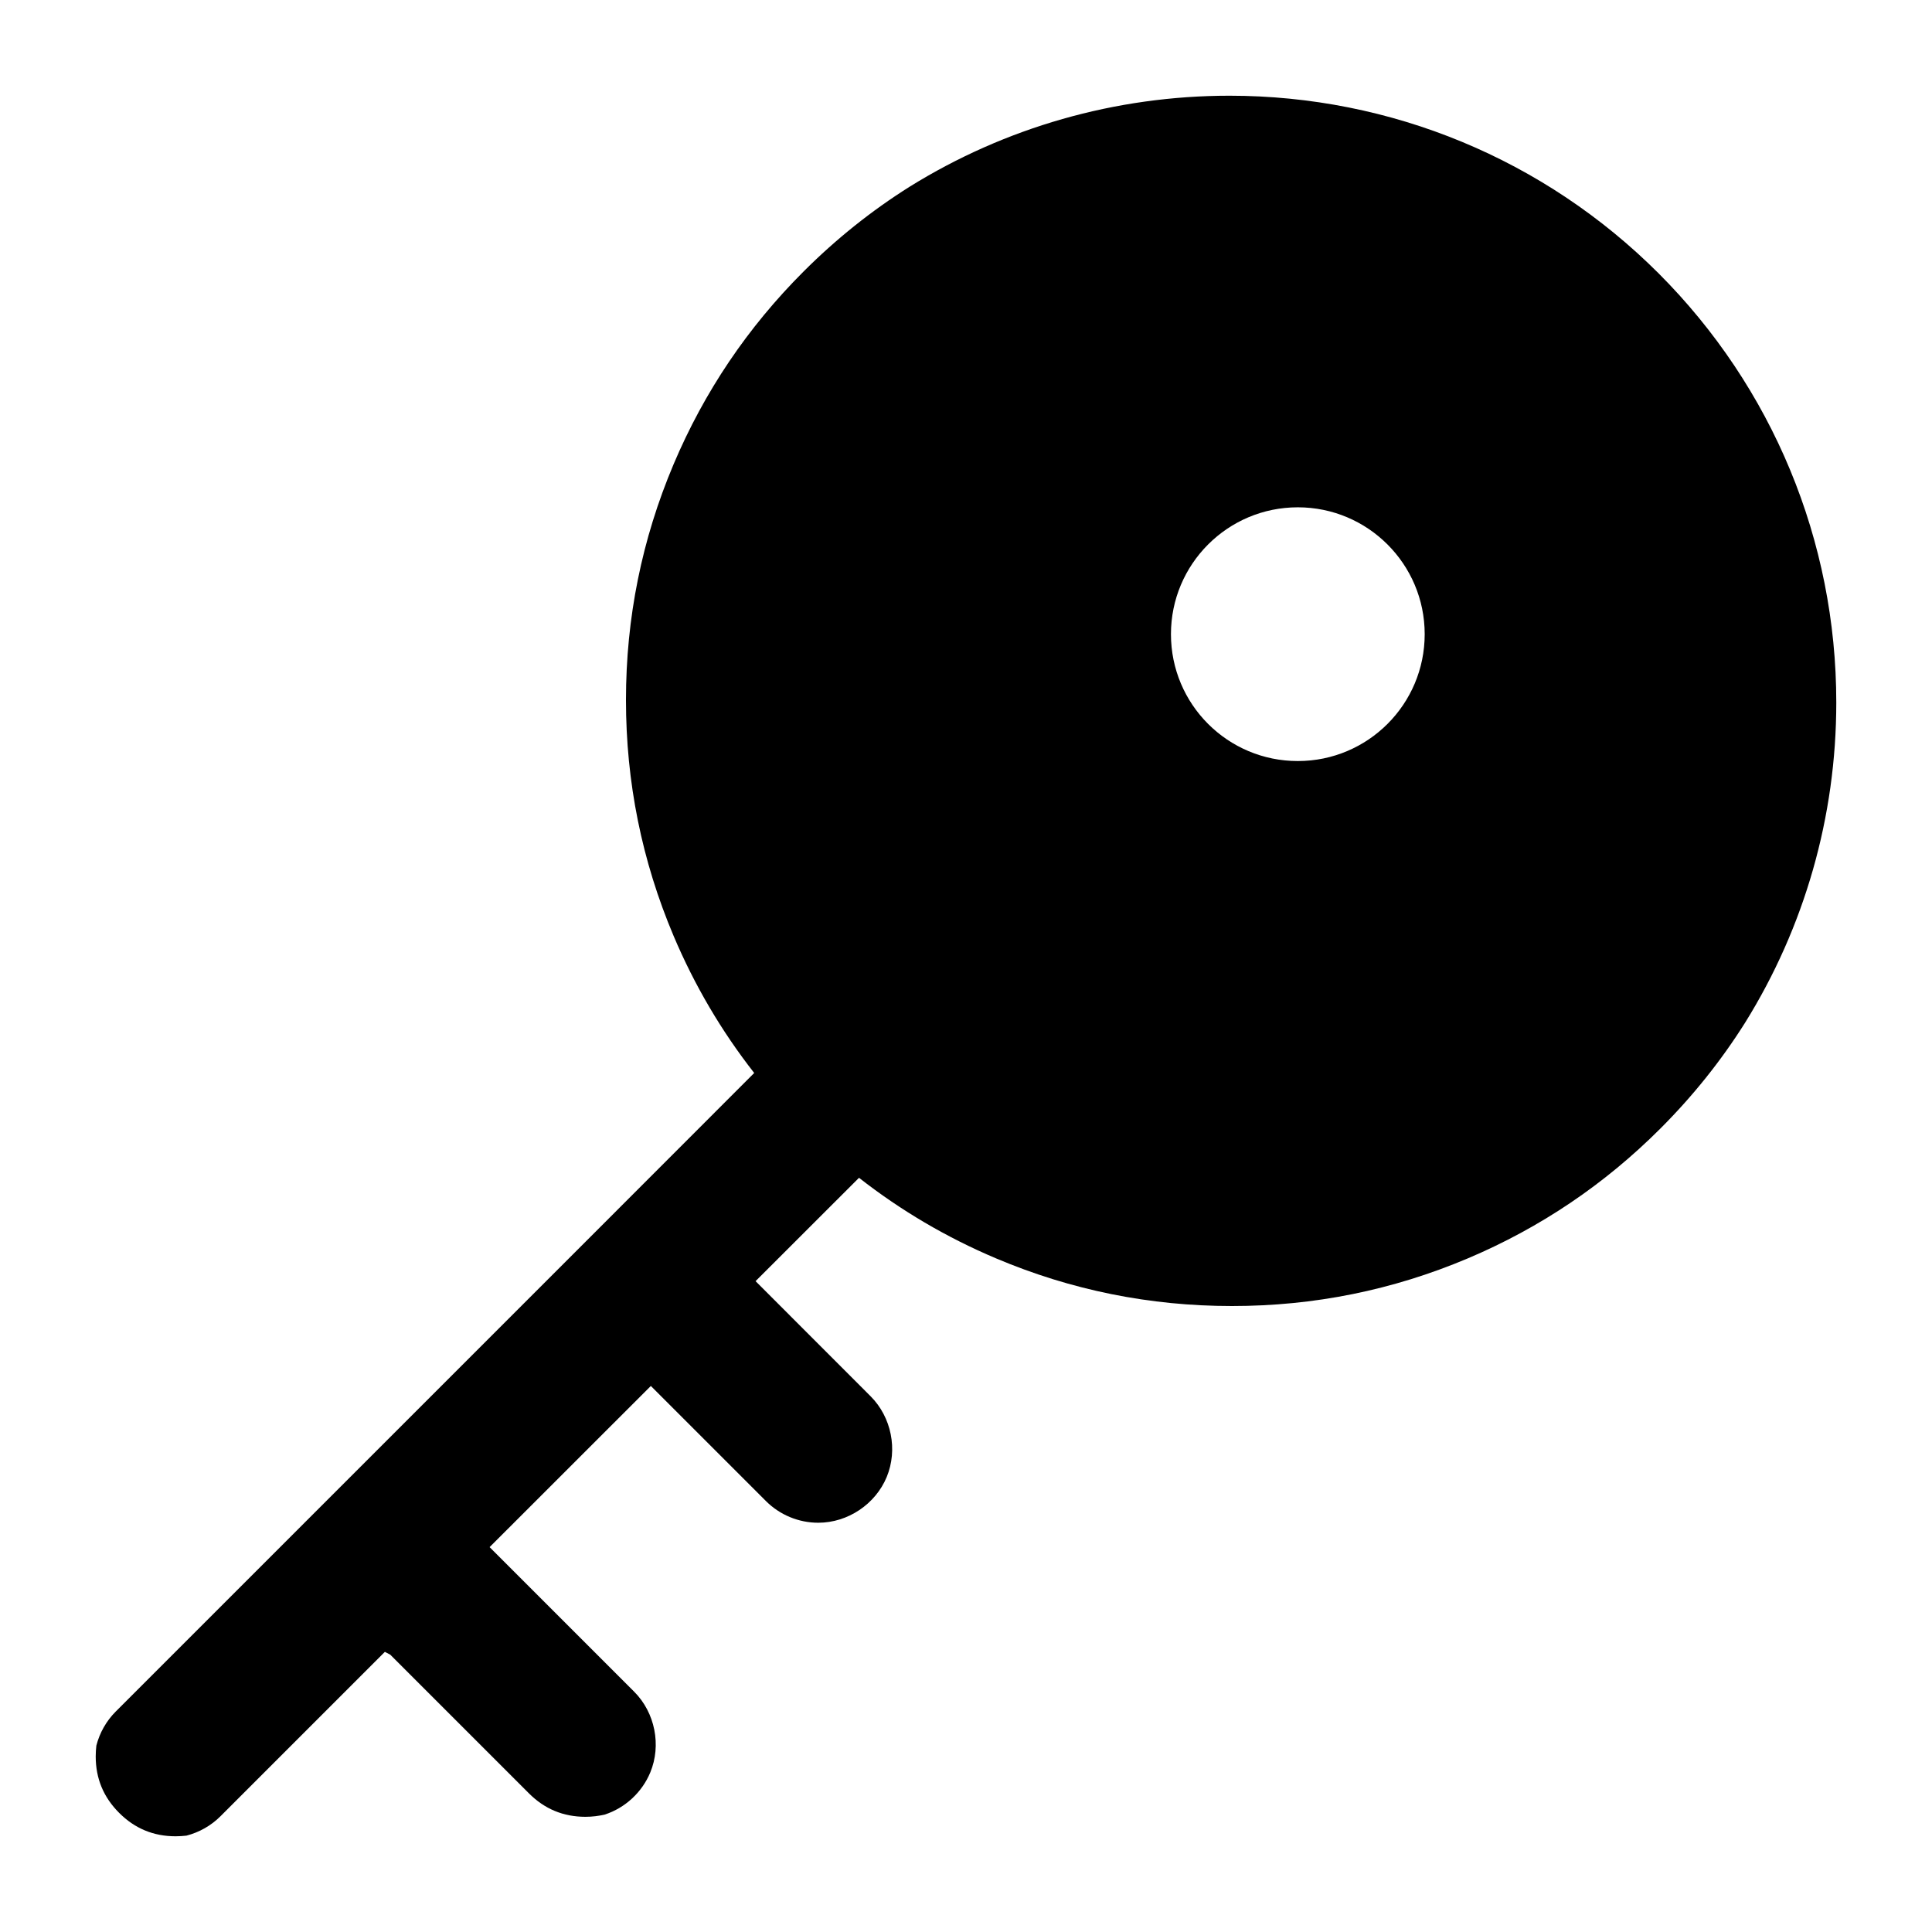
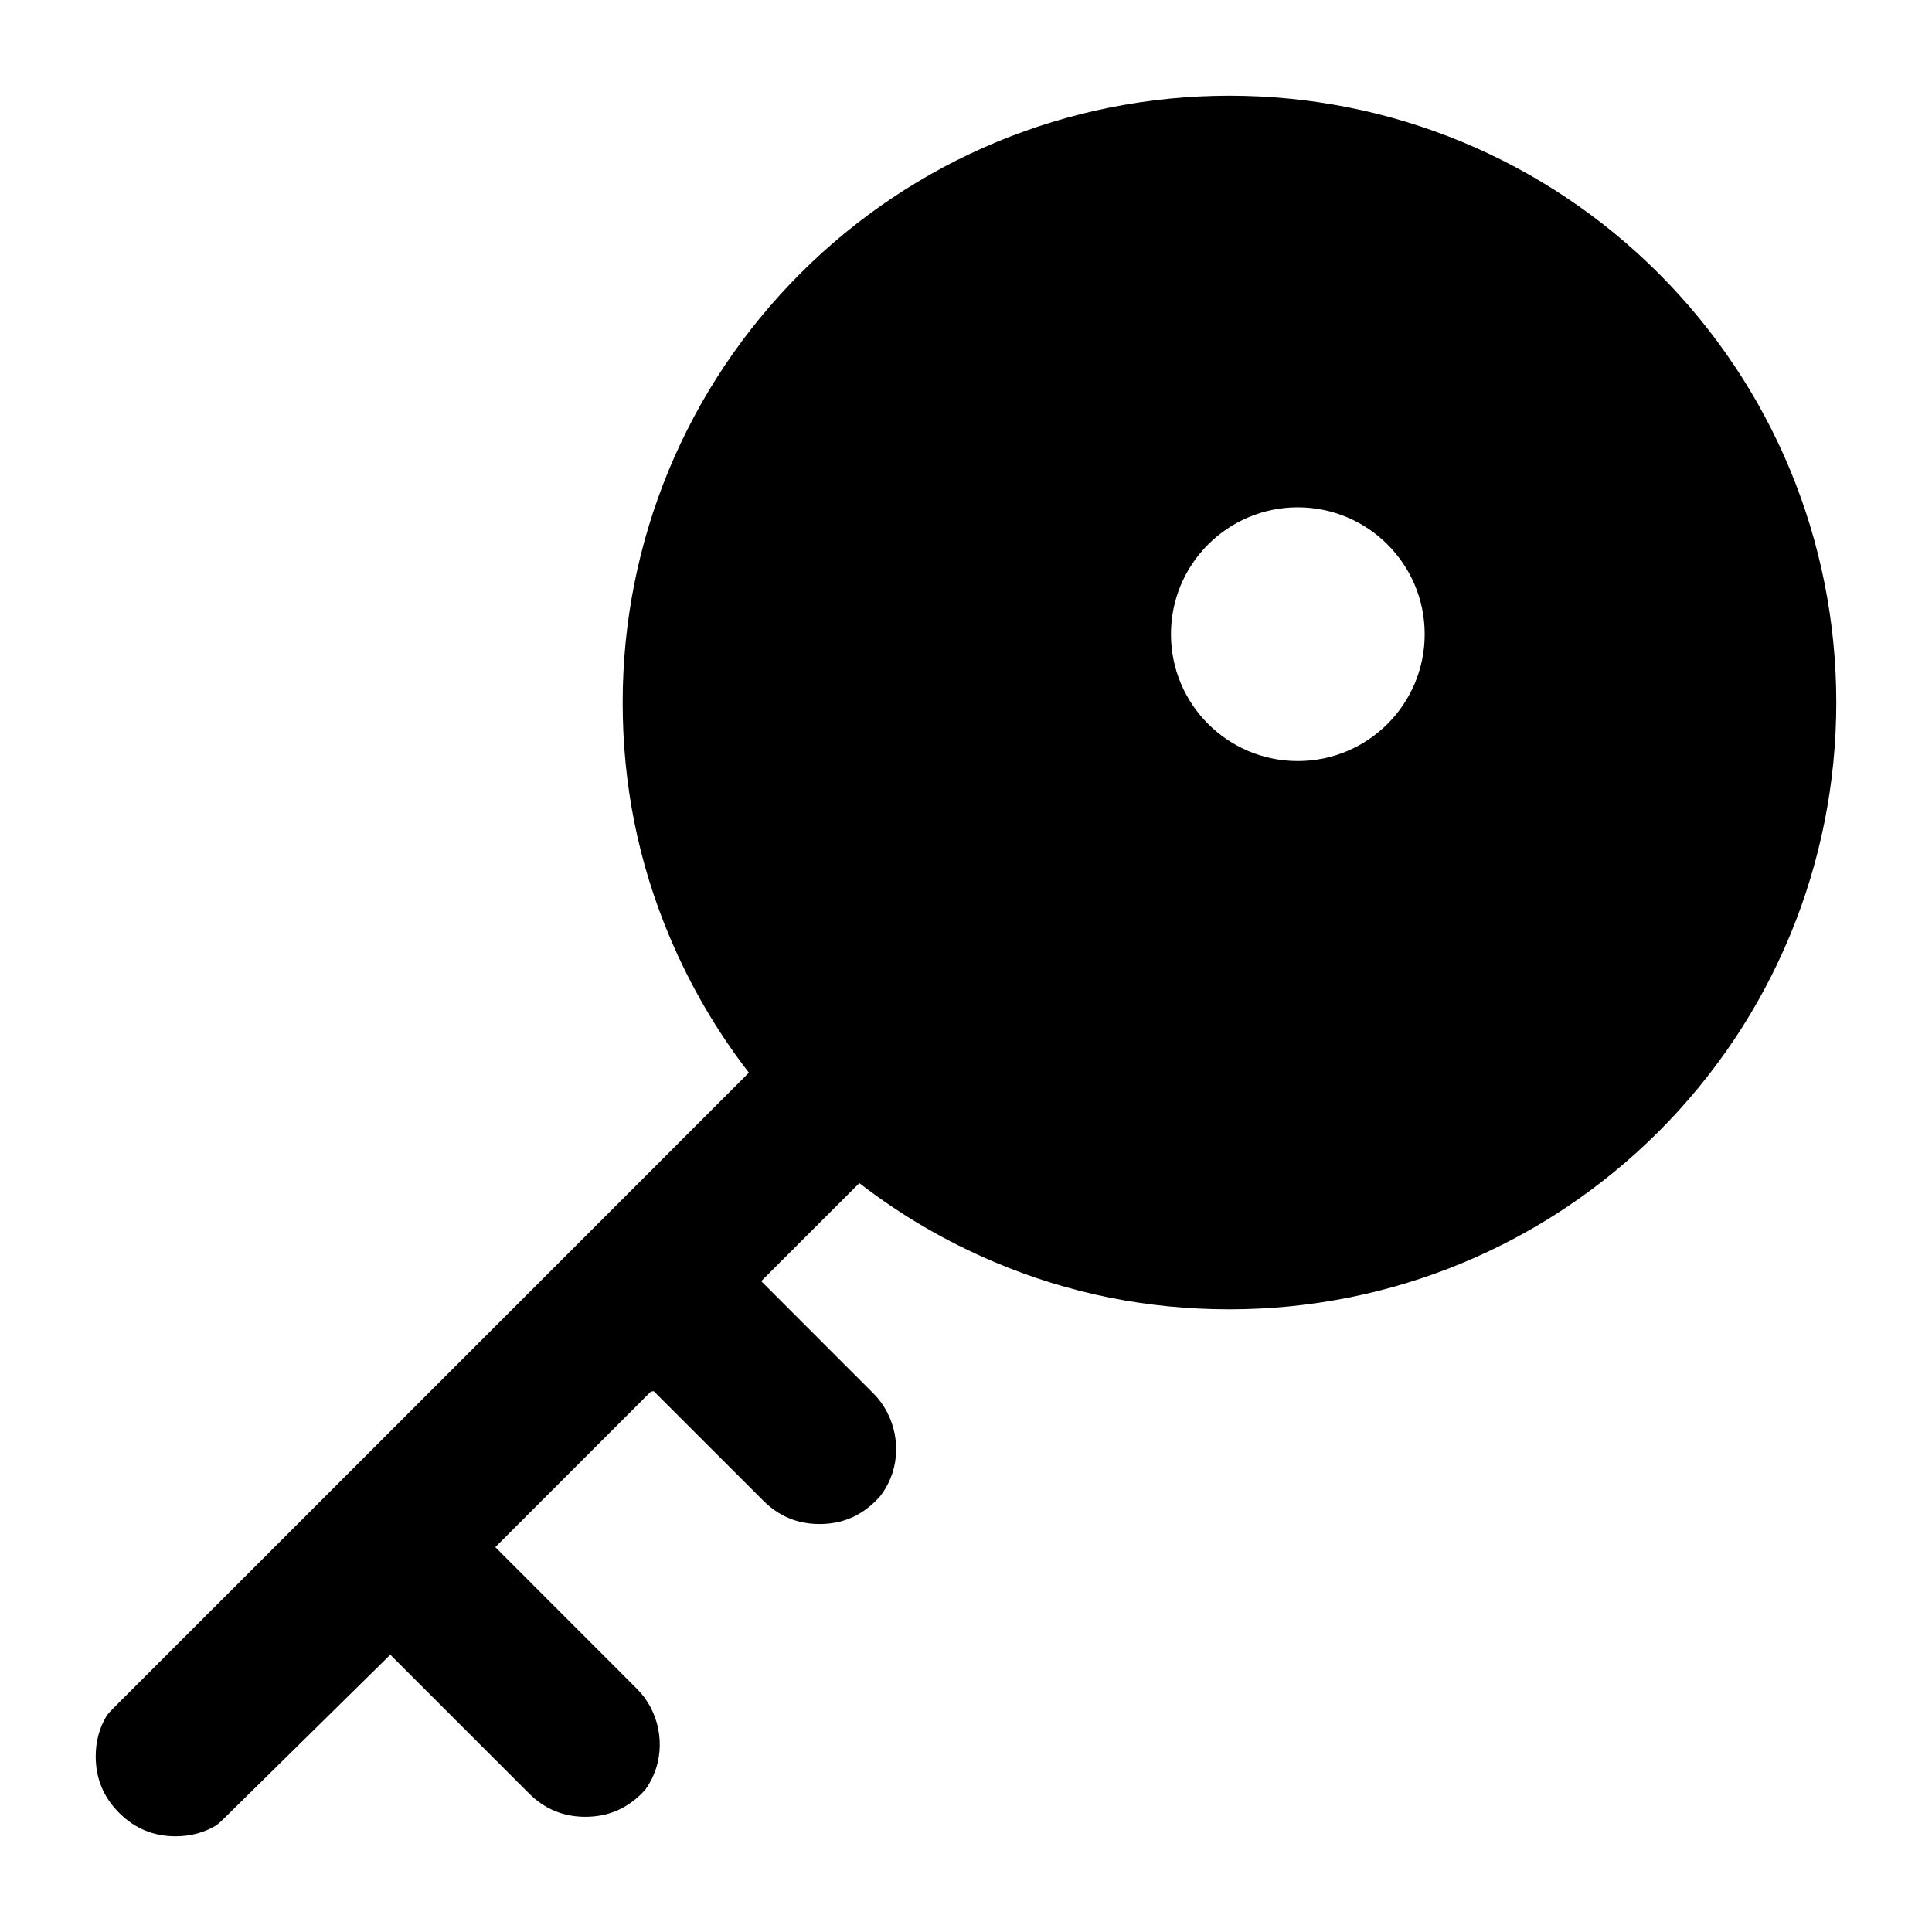
<svg viewBox="0 0 24 24" fill="none">
-   <path d="M7.776 8.696Q7.776 7.166 8.368 5.766Q8.94 4.415 9.981 3.374Q10.589 2.766 11.302 2.318C12.483 1.585 13.852 1.189 15.273 1.189C17.282 1.189 19.188 1.981 20.604 3.396C22.019 4.812 22.811 6.718 22.811 8.727C22.811 10.15 22.414 11.521 21.679 12.703Q21.232 13.413 20.626 14.019Q19.585 15.06 18.234 15.632Q16.834 16.224 15.304 16.224Q13.773 16.224 12.373 15.632Q11.45 15.241 10.671 14.631L9.386 15.915L10.815 17.345C11.074 17.604 11.155 18.009 11.015 18.348C10.875 18.686 10.531 18.916 10.165 18.916C9.921 18.916 9.687 18.819 9.514 18.646L8.085 17.217L6.082 19.219L7.879 21.016C8.137 21.275 8.218 21.68 8.078 22.018C7.975 22.266 7.765 22.459 7.513 22.541C7.437 22.559 7.356 22.569 7.272 22.569C6.998 22.569 6.765 22.472 6.571 22.278L4.848 20.555L4.781 20.52L2.739 22.562C2.622 22.679 2.475 22.762 2.316 22.803C2.272 22.808 2.227 22.811 2.181 22.811C1.906 22.811 1.674 22.714 1.48 22.52C1.286 22.326 1.189 22.094 1.189 21.819C1.189 21.773 1.192 21.728 1.197 21.684C1.238 21.525 1.321 21.378 1.438 21.261L4.13 18.569L7.434 15.265L9.369 13.329Q8.759 12.55 8.368 11.627Q7.776 10.227 7.776 8.696ZM16.122 9.454C16.992 9.454 17.698 8.749 17.698 7.878C17.698 7.008 16.992 6.302 16.122 6.302C15.251 6.302 14.546 7.008 14.546 7.878C14.546 8.749 15.251 9.454 16.122 9.454Z" fill="currentColor" />
+   <path d="M1.327 21.31Q1.362 21.266 1.403 21.225L4.095 18.534L7.399 15.23L9.303 13.325Q8.707 12.555 8.322 11.646C7.929 10.717 7.735 9.743 7.735 8.727C7.735 6.718 8.528 4.812 9.943 3.396C11.359 1.981 13.264 1.189 15.273 1.189C17.282 1.189 19.188 1.981 20.604 3.396C22.019 4.812 22.811 6.718 22.811 8.727C22.811 10.736 22.019 12.641 20.604 14.057C19.188 15.472 17.282 16.265 15.273 16.265C14.257 16.265 13.283 16.071 12.354 15.678Q11.445 15.293 10.675 14.697L9.456 15.915L10.85 17.31C11.123 17.583 11.208 18.01 11.061 18.367Q11.013 18.483 10.938 18.581C10.92 18.602 10.902 18.621 10.882 18.641C10.689 18.835 10.456 18.932 10.182 18.932C9.907 18.932 9.675 18.835 9.481 18.641L8.121 17.282L8.085 17.287L6.153 19.219L7.914 20.981C8.187 21.253 8.272 21.681 8.124 22.038Q8.081 22.142 8.016 22.232C8.002 22.248 7.988 22.263 7.973 22.278C7.779 22.472 7.547 22.569 7.272 22.569C6.998 22.569 6.765 22.472 6.571 22.278L4.848 20.555L4.796 20.607L2.775 22.597Q2.734 22.638 2.69 22.673C2.539 22.765 2.37 22.811 2.181 22.811C1.906 22.811 1.674 22.714 1.48 22.52C1.286 22.326 1.189 22.094 1.189 21.819C1.189 21.63 1.235 21.461 1.327 21.31ZM16.122 9.454C16.992 9.454 17.698 8.749 17.698 7.878C17.698 7.008 16.992 6.302 16.122 6.302C15.251 6.302 14.546 7.008 14.546 7.878C14.546 8.749 15.251 9.454 16.122 9.454Z" fill="currentColor" />
</svg>
